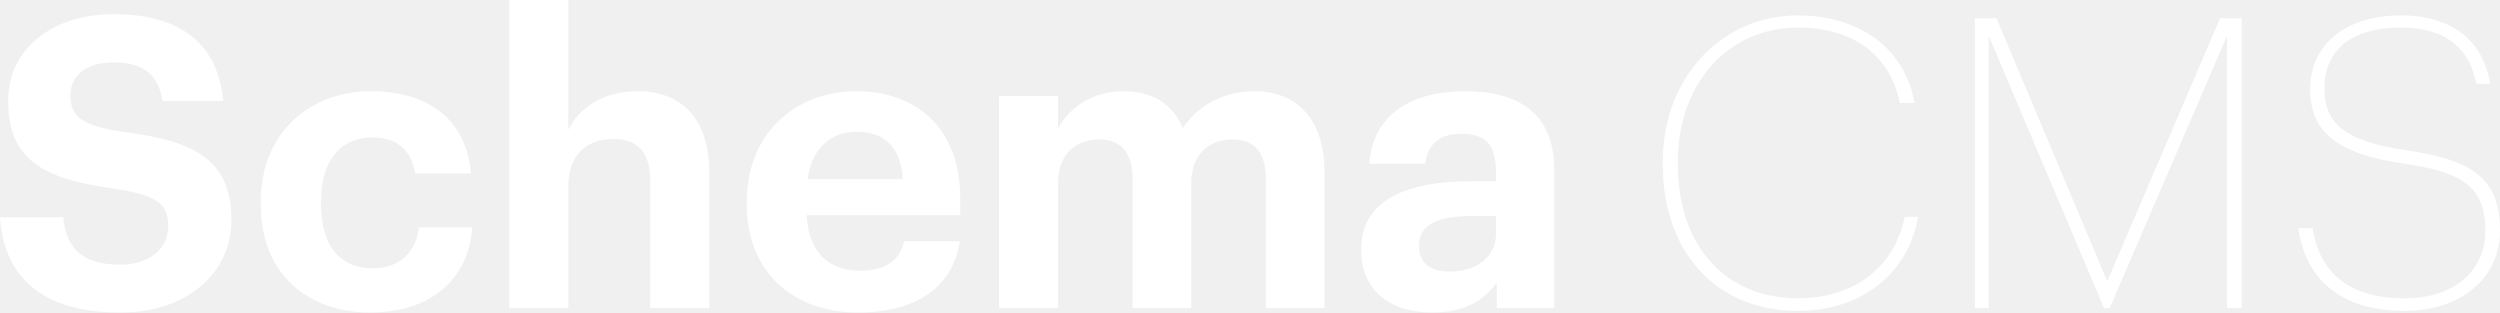
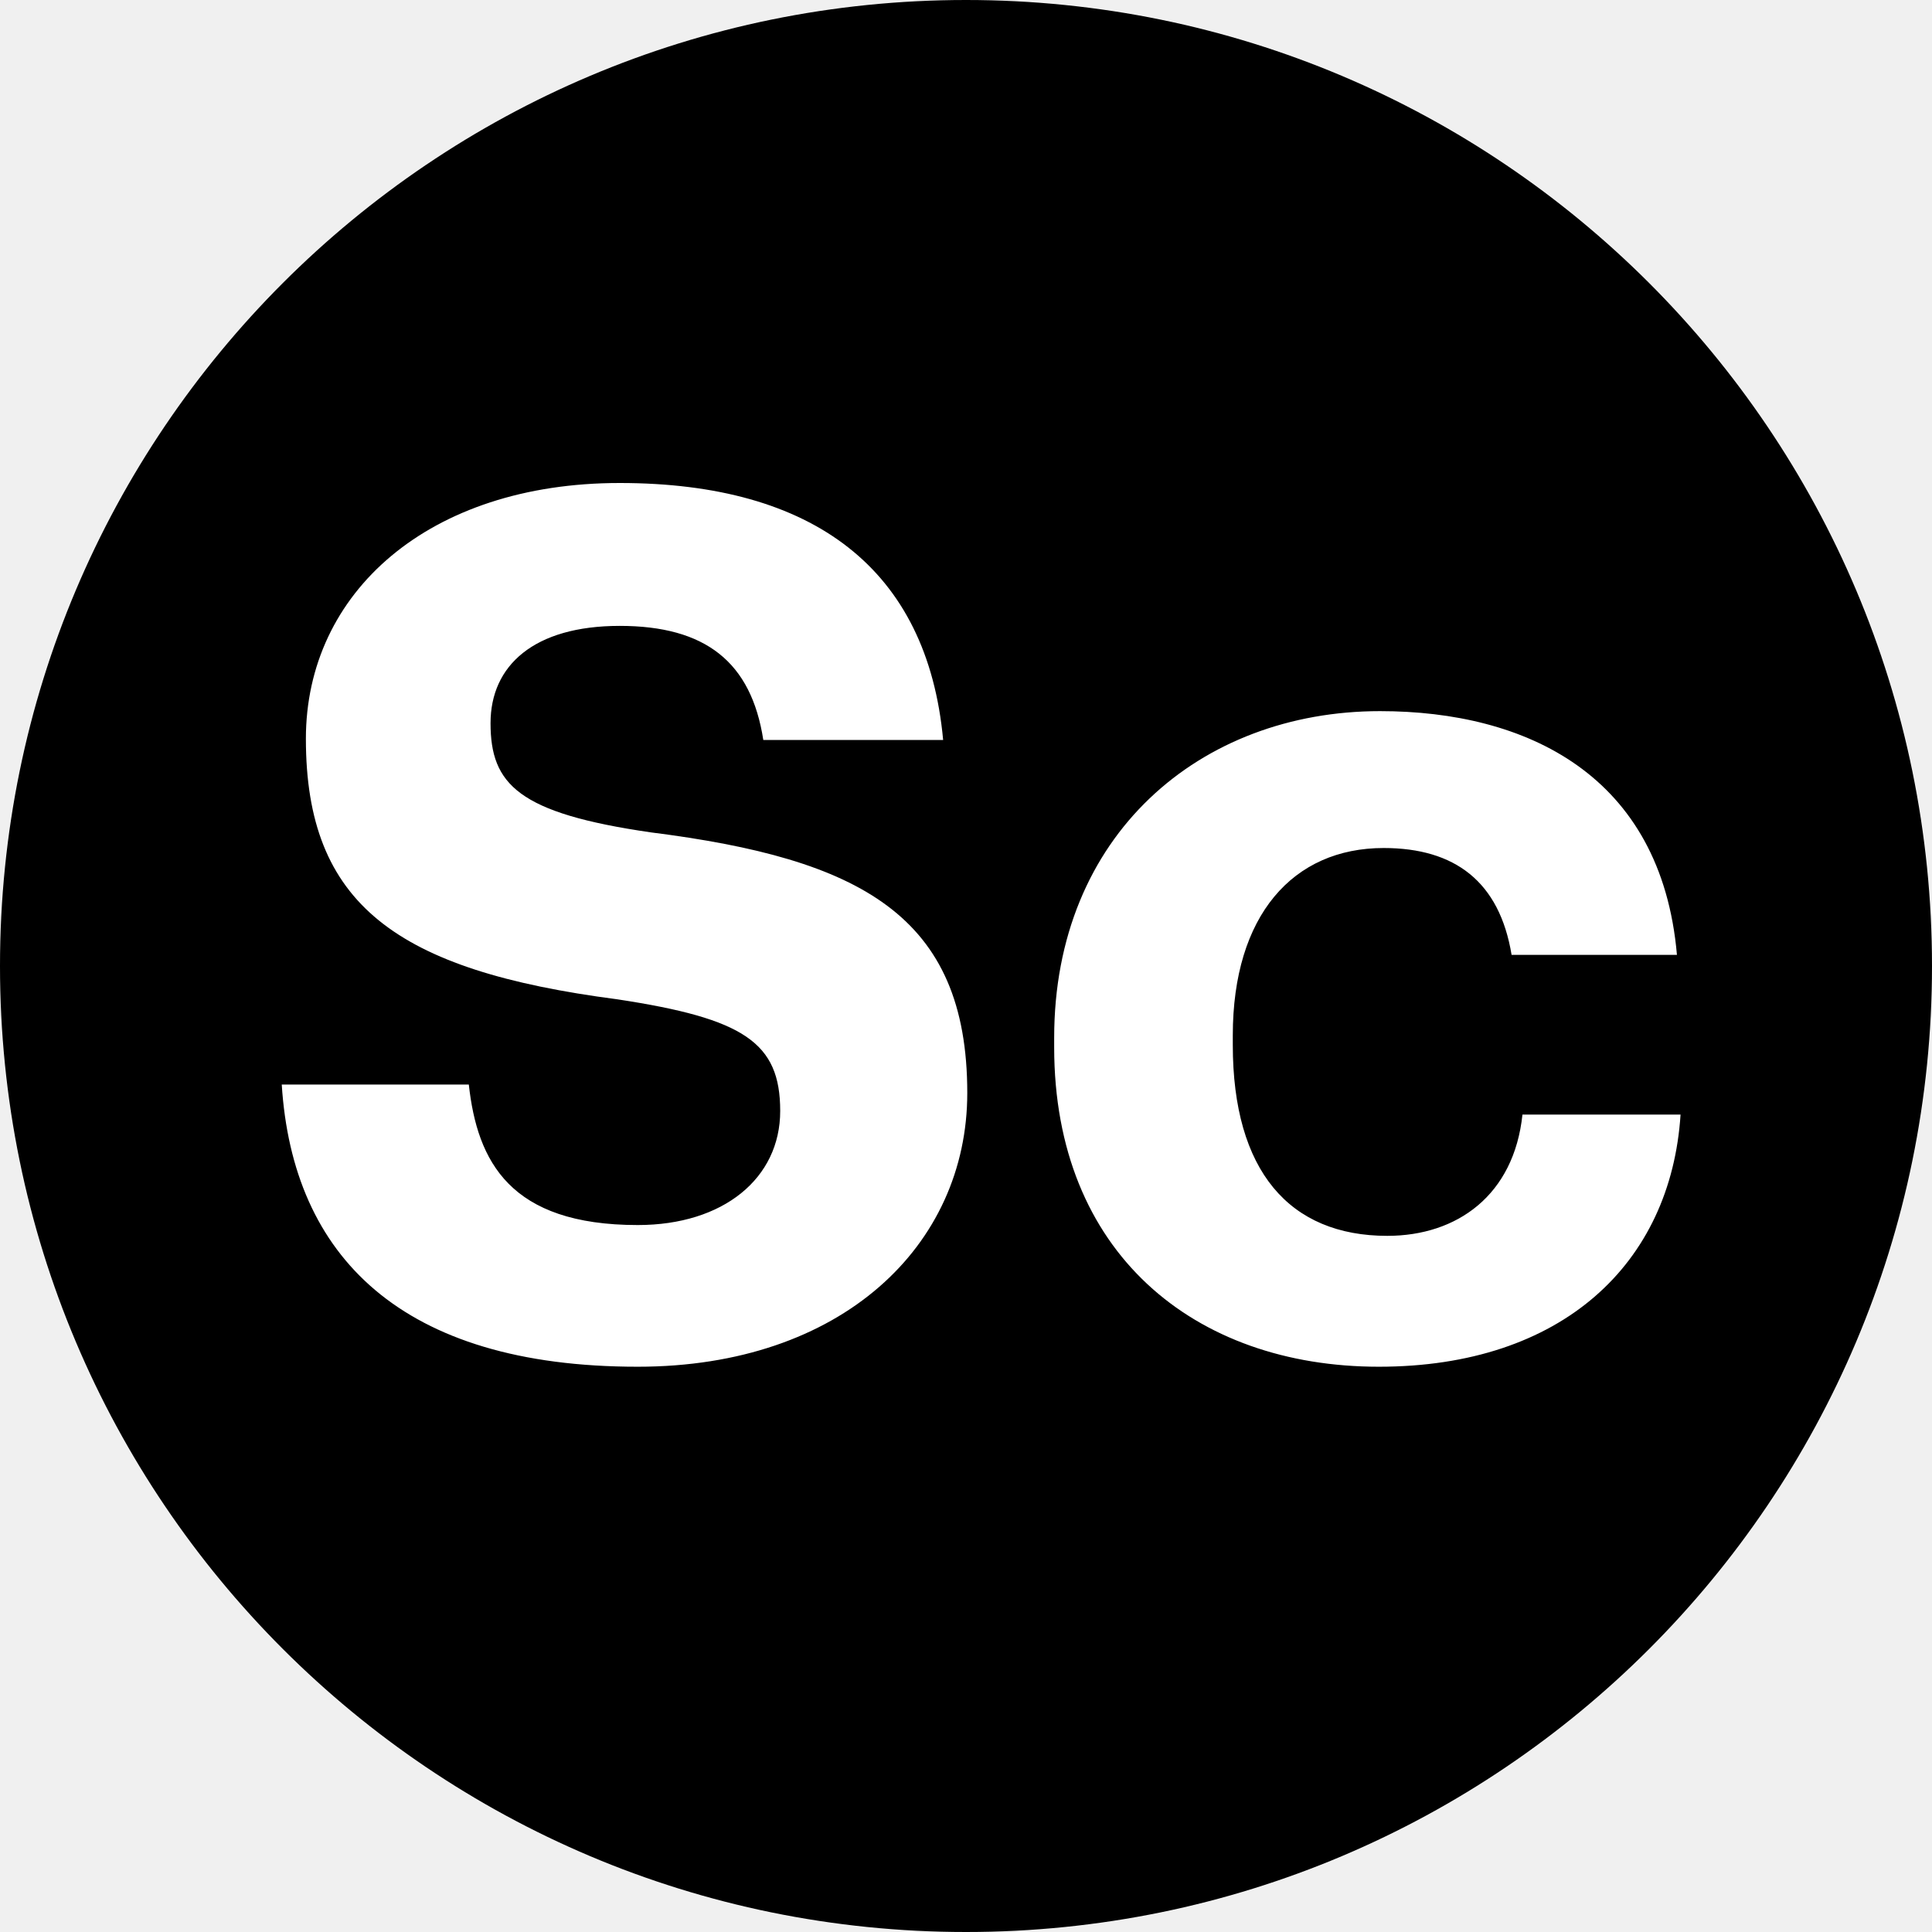
- <svg xmlns="http://www.w3.org/2000/svg" viewBox="0 0 184 23" version="1.1">
-   <g id="Mobile-Pages" stroke="none" stroke-width="1" fill="none" fill-rule="evenodd">
-     <g id="Page-/-Admin-/-01-Splash" transform="translate(-88, -308)" fill="#FFFFFF" fill-rule="nonzero">
-       <g id="A-/-Logo" transform="translate(84, 304)">
-         <path d="M12.846,27 C6.969,27 4.27,24.256 4,19.99 L8.648,19.99 C8.858,21.899 9.667,23.48 12.846,23.48 C14.975,23.48 16.384,22.316 16.384,20.646 C16.384,18.946 15.484,18.349 12.336,17.872 C6.849,17.156 4.6,15.515 4.6,11.398 C4.6,7.759 7.658,5.044 12.396,5.044 C17.224,5.044 20.042,7.192 20.432,11.428 L15.964,11.428 C15.664,9.489 14.525,8.594 12.396,8.594 C10.267,8.594 9.187,9.578 9.187,11.01 C9.187,12.532 9.877,13.248 13.176,13.725 C18.363,14.381 21.032,15.783 21.032,20.198 C21.032,23.987 17.913,27 12.846,27 Z M31.257,27 C26.669,27 23.191,24.166 23.191,19.065 L23.191,18.826 C23.191,13.785 26.819,10.712 31.287,10.712 C34.915,10.712 38.273,12.293 38.663,16.768 L34.555,16.768 C34.255,14.948 33.146,14.113 31.377,14.113 C29.128,14.113 27.628,15.783 27.628,18.767 L27.628,19.005 C27.628,22.137 29.038,23.748 31.467,23.748 C33.206,23.748 34.615,22.734 34.825,20.735 L38.753,20.735 C38.513,24.435 35.814,27 31.257,27 Z M41.482,26.672 L41.482,4 L45.83,4 L45.83,13.546 C46.609,11.995 48.318,10.712 50.927,10.712 C54.016,10.712 56.204,12.562 56.204,16.738 L56.204,26.672 L51.857,26.672 L51.857,17.364 C51.857,15.246 51.017,14.232 49.098,14.232 C47.239,14.232 45.83,15.366 45.83,17.663 L45.83,26.672 L41.482,26.672 Z M67.149,27 C62.411,27 58.963,24.047 58.963,19.065 L58.963,18.826 C58.963,13.904 62.471,10.712 67.029,10.712 C71.077,10.712 74.675,13.069 74.675,18.647 L74.675,19.84 L63.371,19.84 C63.491,22.436 64.9,23.927 67.269,23.927 C69.278,23.927 70.268,23.062 70.537,21.75 L74.645,21.75 C74.136,25.121 71.437,27 67.149,27 Z M63.431,17.185 L70.447,17.185 C70.298,14.829 69.098,13.695 67.029,13.695 C65.08,13.695 63.761,14.978 63.431,17.185 Z M77.524,26.672 L77.524,11.07 L81.872,11.07 L81.872,13.457 C82.652,11.995 84.331,10.712 86.67,10.712 C88.739,10.712 90.298,11.577 91.047,13.427 C92.307,11.547 94.346,10.712 96.325,10.712 C99.233,10.712 101.482,12.532 101.482,16.678 L101.482,26.672 L97.164,26.672 L97.164,17.156 C97.164,15.157 96.265,14.262 94.706,14.262 C93.026,14.262 91.677,15.336 91.677,17.454 L91.677,26.672 L87.359,26.672 L87.359,17.156 C87.359,15.157 86.43,14.262 84.9,14.262 C83.221,14.262 81.872,15.336 81.872,17.454 L81.872,26.672 L77.524,26.672 Z M109.428,27 C106.58,27 104.181,25.628 104.181,22.346 C104.181,18.707 107.539,17.335 112.337,17.335 L114.106,17.335 L114.106,16.708 C114.106,14.859 113.536,13.844 111.557,13.844 C109.848,13.844 109.069,14.709 108.889,16.052 L104.781,16.052 C105.051,12.353 107.989,10.712 111.827,10.712 C115.665,10.712 118.394,12.263 118.394,16.499 L118.394,26.672 L114.166,26.672 L114.166,24.792 C113.267,26.045 111.887,27 109.428,27 Z M110.718,23.987 C112.637,23.987 114.106,22.943 114.106,21.213 L114.106,19.9 L112.427,19.9 C109.908,19.9 108.439,20.437 108.439,22.108 C108.439,23.241 109.129,23.987 110.718,23.987 Z M136.305,26.881 C130.278,26.881 126.38,22.495 126.38,16.141 L126.38,15.903 C126.38,9.608 130.818,5.134 136.305,5.134 C140.683,5.134 144.161,7.401 144.911,11.577 L143.832,11.577 C143.082,8.057 140.443,6.029 136.305,6.029 C131.268,6.029 127.49,10.086 127.49,15.873 L127.49,16.112 C127.49,22.048 130.938,25.956 136.335,25.956 C140.413,25.956 143.412,23.719 144.191,19.96 L145.181,19.96 C144.371,24.345 140.833,26.881 136.305,26.881 Z M149.349,26.672 L149.349,5.342 L150.938,5.342 L159.094,24.703 L167.4,5.342 L168.989,5.342 L168.989,26.672 L167.91,26.672 L167.91,6.625 L159.274,26.672 L158.854,26.672 L150.368,6.625 L150.368,26.672 L149.349,26.672 Z M180.953,26.881 C175.946,26.881 173.607,24.196 173.157,20.795 L174.207,20.795 C174.627,23.599 176.426,25.956 180.953,25.956 C184.732,25.956 186.921,23.838 186.921,21.034 C186.921,17.722 185.271,16.678 180.834,16.022 C176.036,15.336 174.027,13.695 174.027,10.563 C174.027,7.252 176.696,5.134 180.684,5.134 C184.492,5.134 186.771,7.013 187.28,10.175 L186.261,10.175 C185.751,7.55 184.012,6.029 180.684,6.029 C177.175,6.029 175.076,7.61 175.076,10.503 C175.076,13.009 176.486,14.381 180.983,15.038 C185.841,15.754 188,17.006 188,21.004 C188,24.256 185.361,26.881 180.953,26.881 Z" id="Combined-Shape" />
-       </g>
+ <svg xmlns="http://www.w3.org/2000/svg" width="260px" height="260px" viewBox="0 0 260 260" version="1.1">
+   <g id="Schema_CMS_260px" stroke="none" stroke-width="1" fill="none" fill-rule="evenodd">
+     <circle id="Oval" fill="#000000" cx="130" cy="130" r="130" />
+     <g id="Sc" fill="#FFFFFF" fill-rule="nonzero">
+       <path d="M85.831,183.928 C53.996,183.928 39.378,169.062 37.917,145.955 L63.092,145.955 C64.229,156.296 68.614,164.861 85.831,164.861 C97.363,164.861 104.996,158.559 104.996,149.51 C104.996,140.299 100.124,137.068 83.07,134.482 C53.347,130.604 41.165,121.717 41.165,99.418 C41.165,79.704 57.732,65 83.394,65 C109.544,65 124.812,76.634 126.923,99.58 L102.722,99.58 C101.098,89.076 94.926,84.229 83.394,84.229 C71.863,84.229 66.015,89.561 66.015,97.317 C66.015,105.558 69.751,109.436 87.617,112.022 C115.716,115.577 130.172,123.171 130.172,147.086 C130.172,167.608 113.28,183.928 85.831,183.928 Z M185.557,183.928 C160.707,183.928 141.866,168.577 141.866,140.946 L141.866,139.653 C141.866,112.345 161.519,95.701 185.719,95.701 C205.372,95.701 223.563,104.266 225.675,128.504 L203.423,128.504 C201.799,118.647 195.789,114.122 186.207,114.122 C174.025,114.122 165.904,123.171 165.904,139.33 L165.904,140.623 C165.904,157.589 173.538,166.315 186.694,166.315 C196.114,166.315 203.748,160.821 204.885,149.995 L226.162,149.995 C224.863,170.031 210.245,183.928 185.557,183.928 Z" id="Combined-Shape" />
    </g>
  </g>
</svg>
